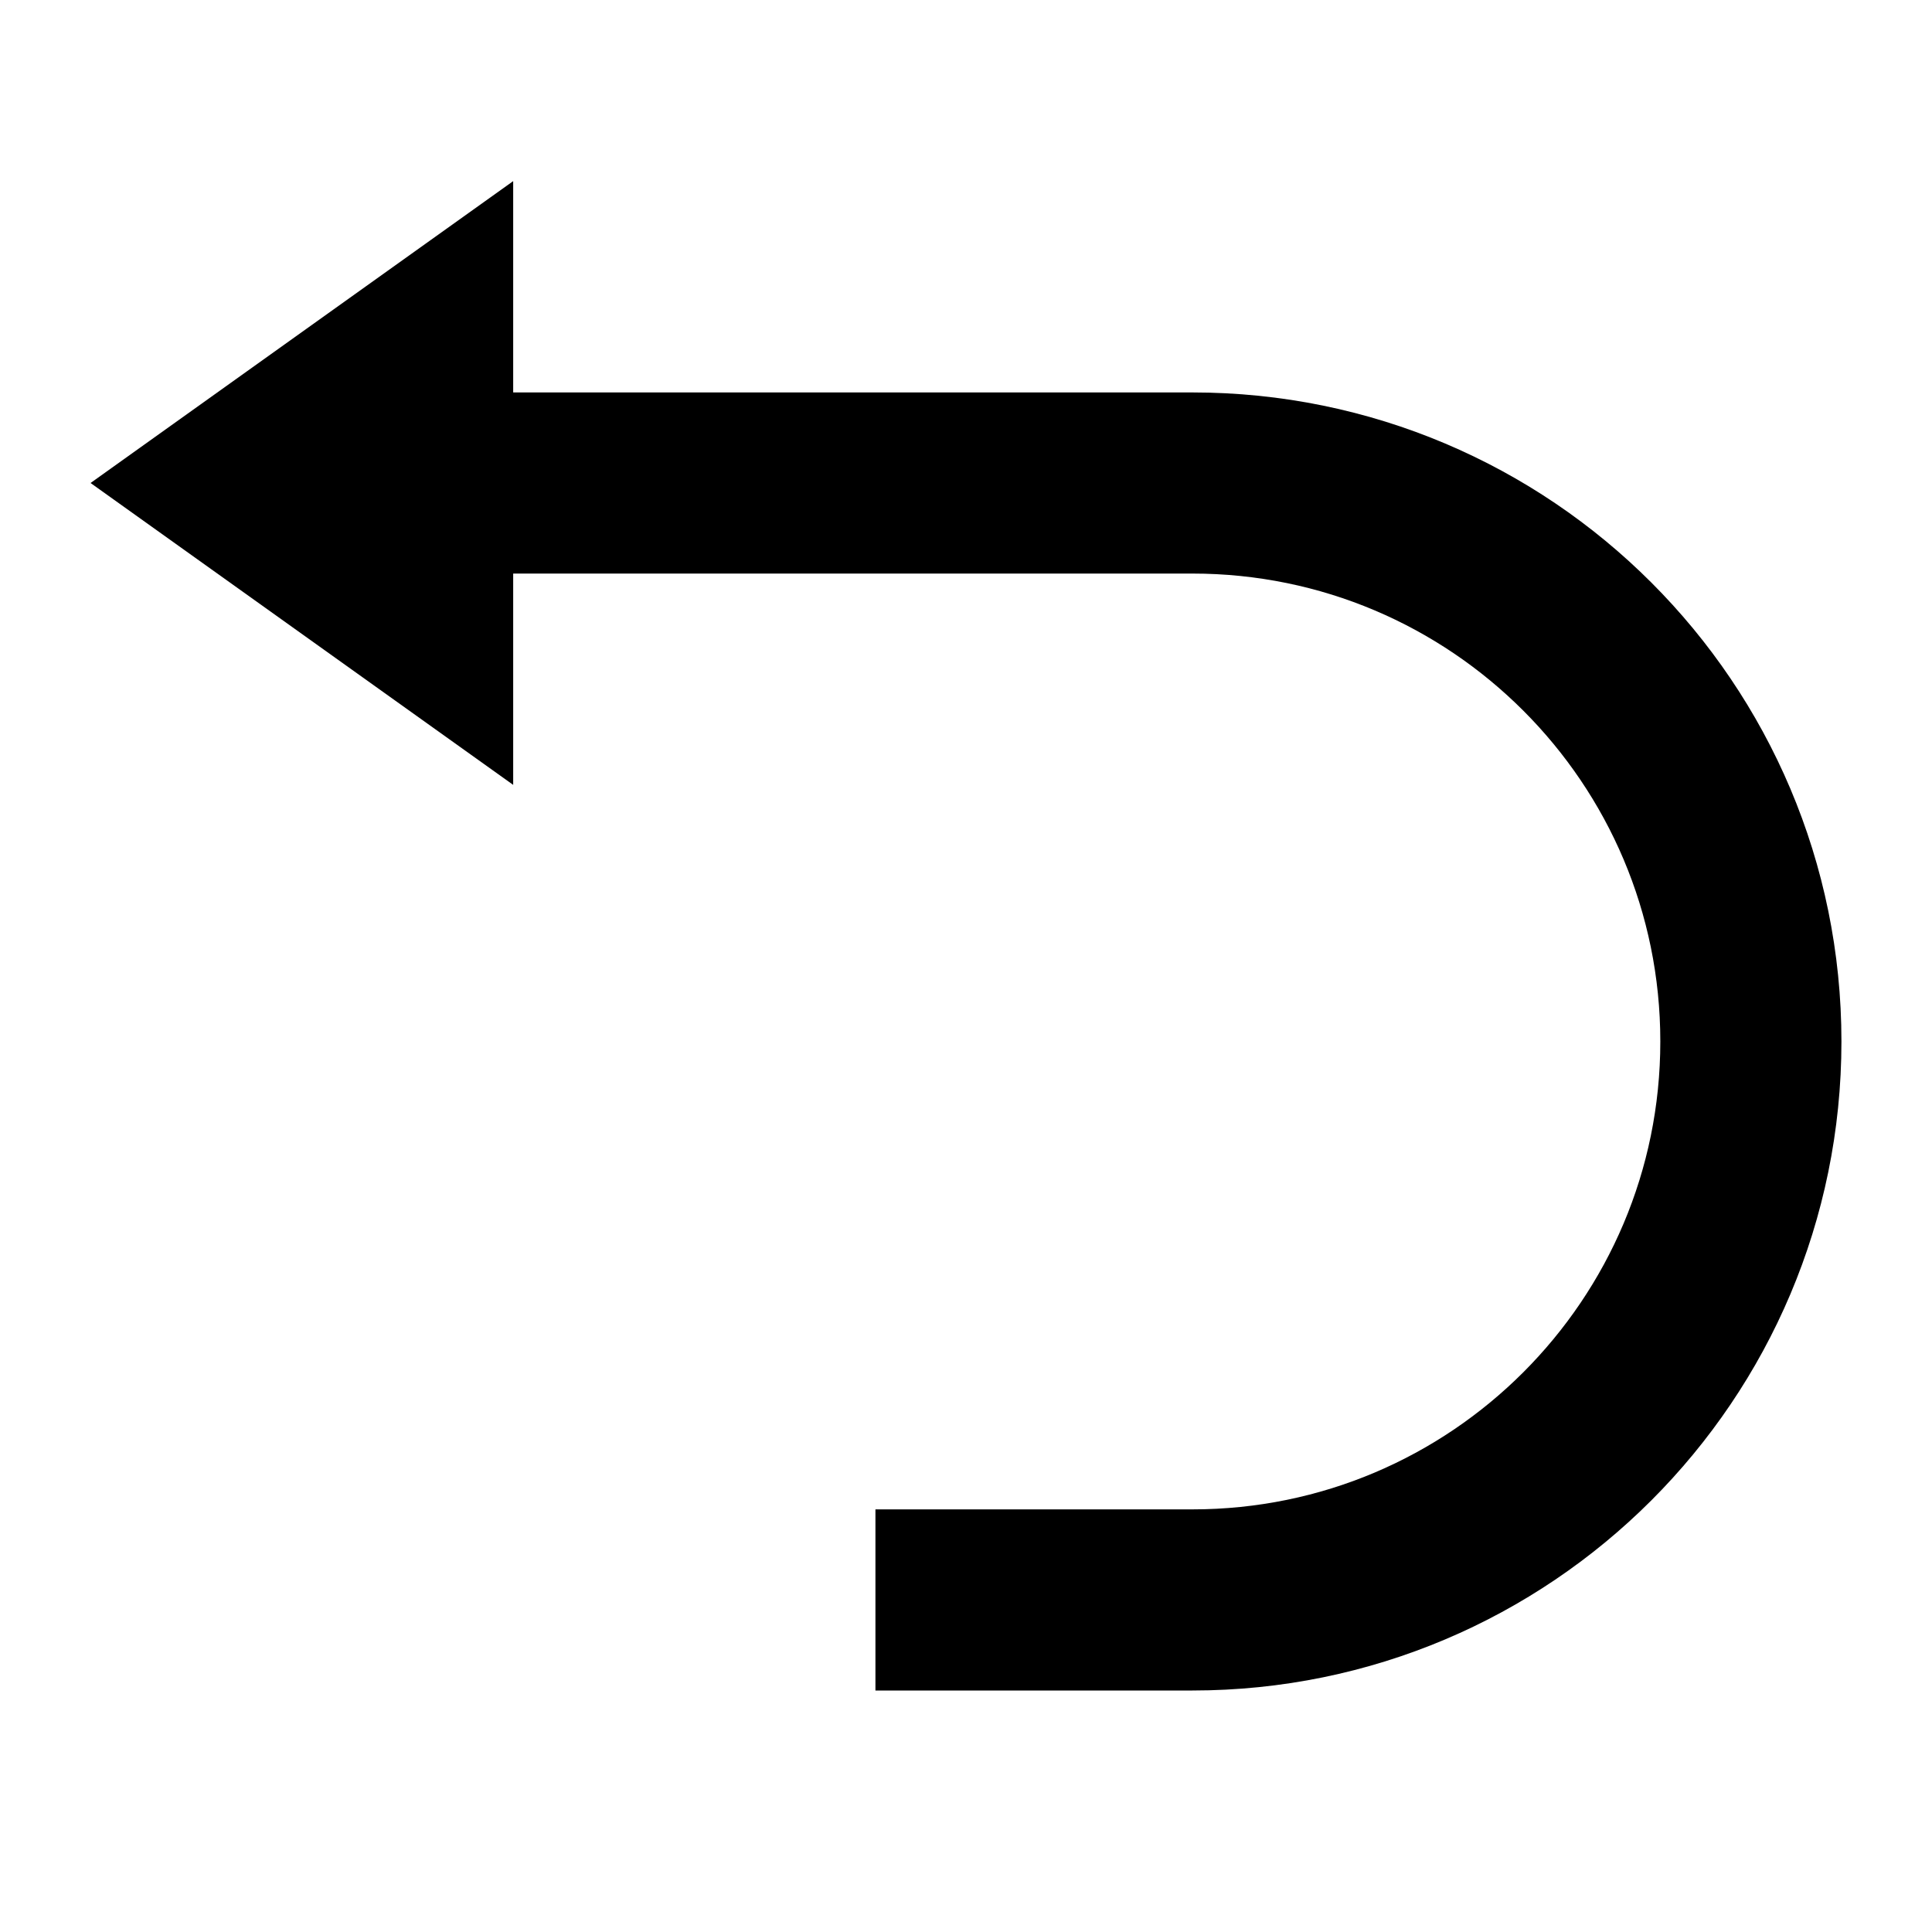
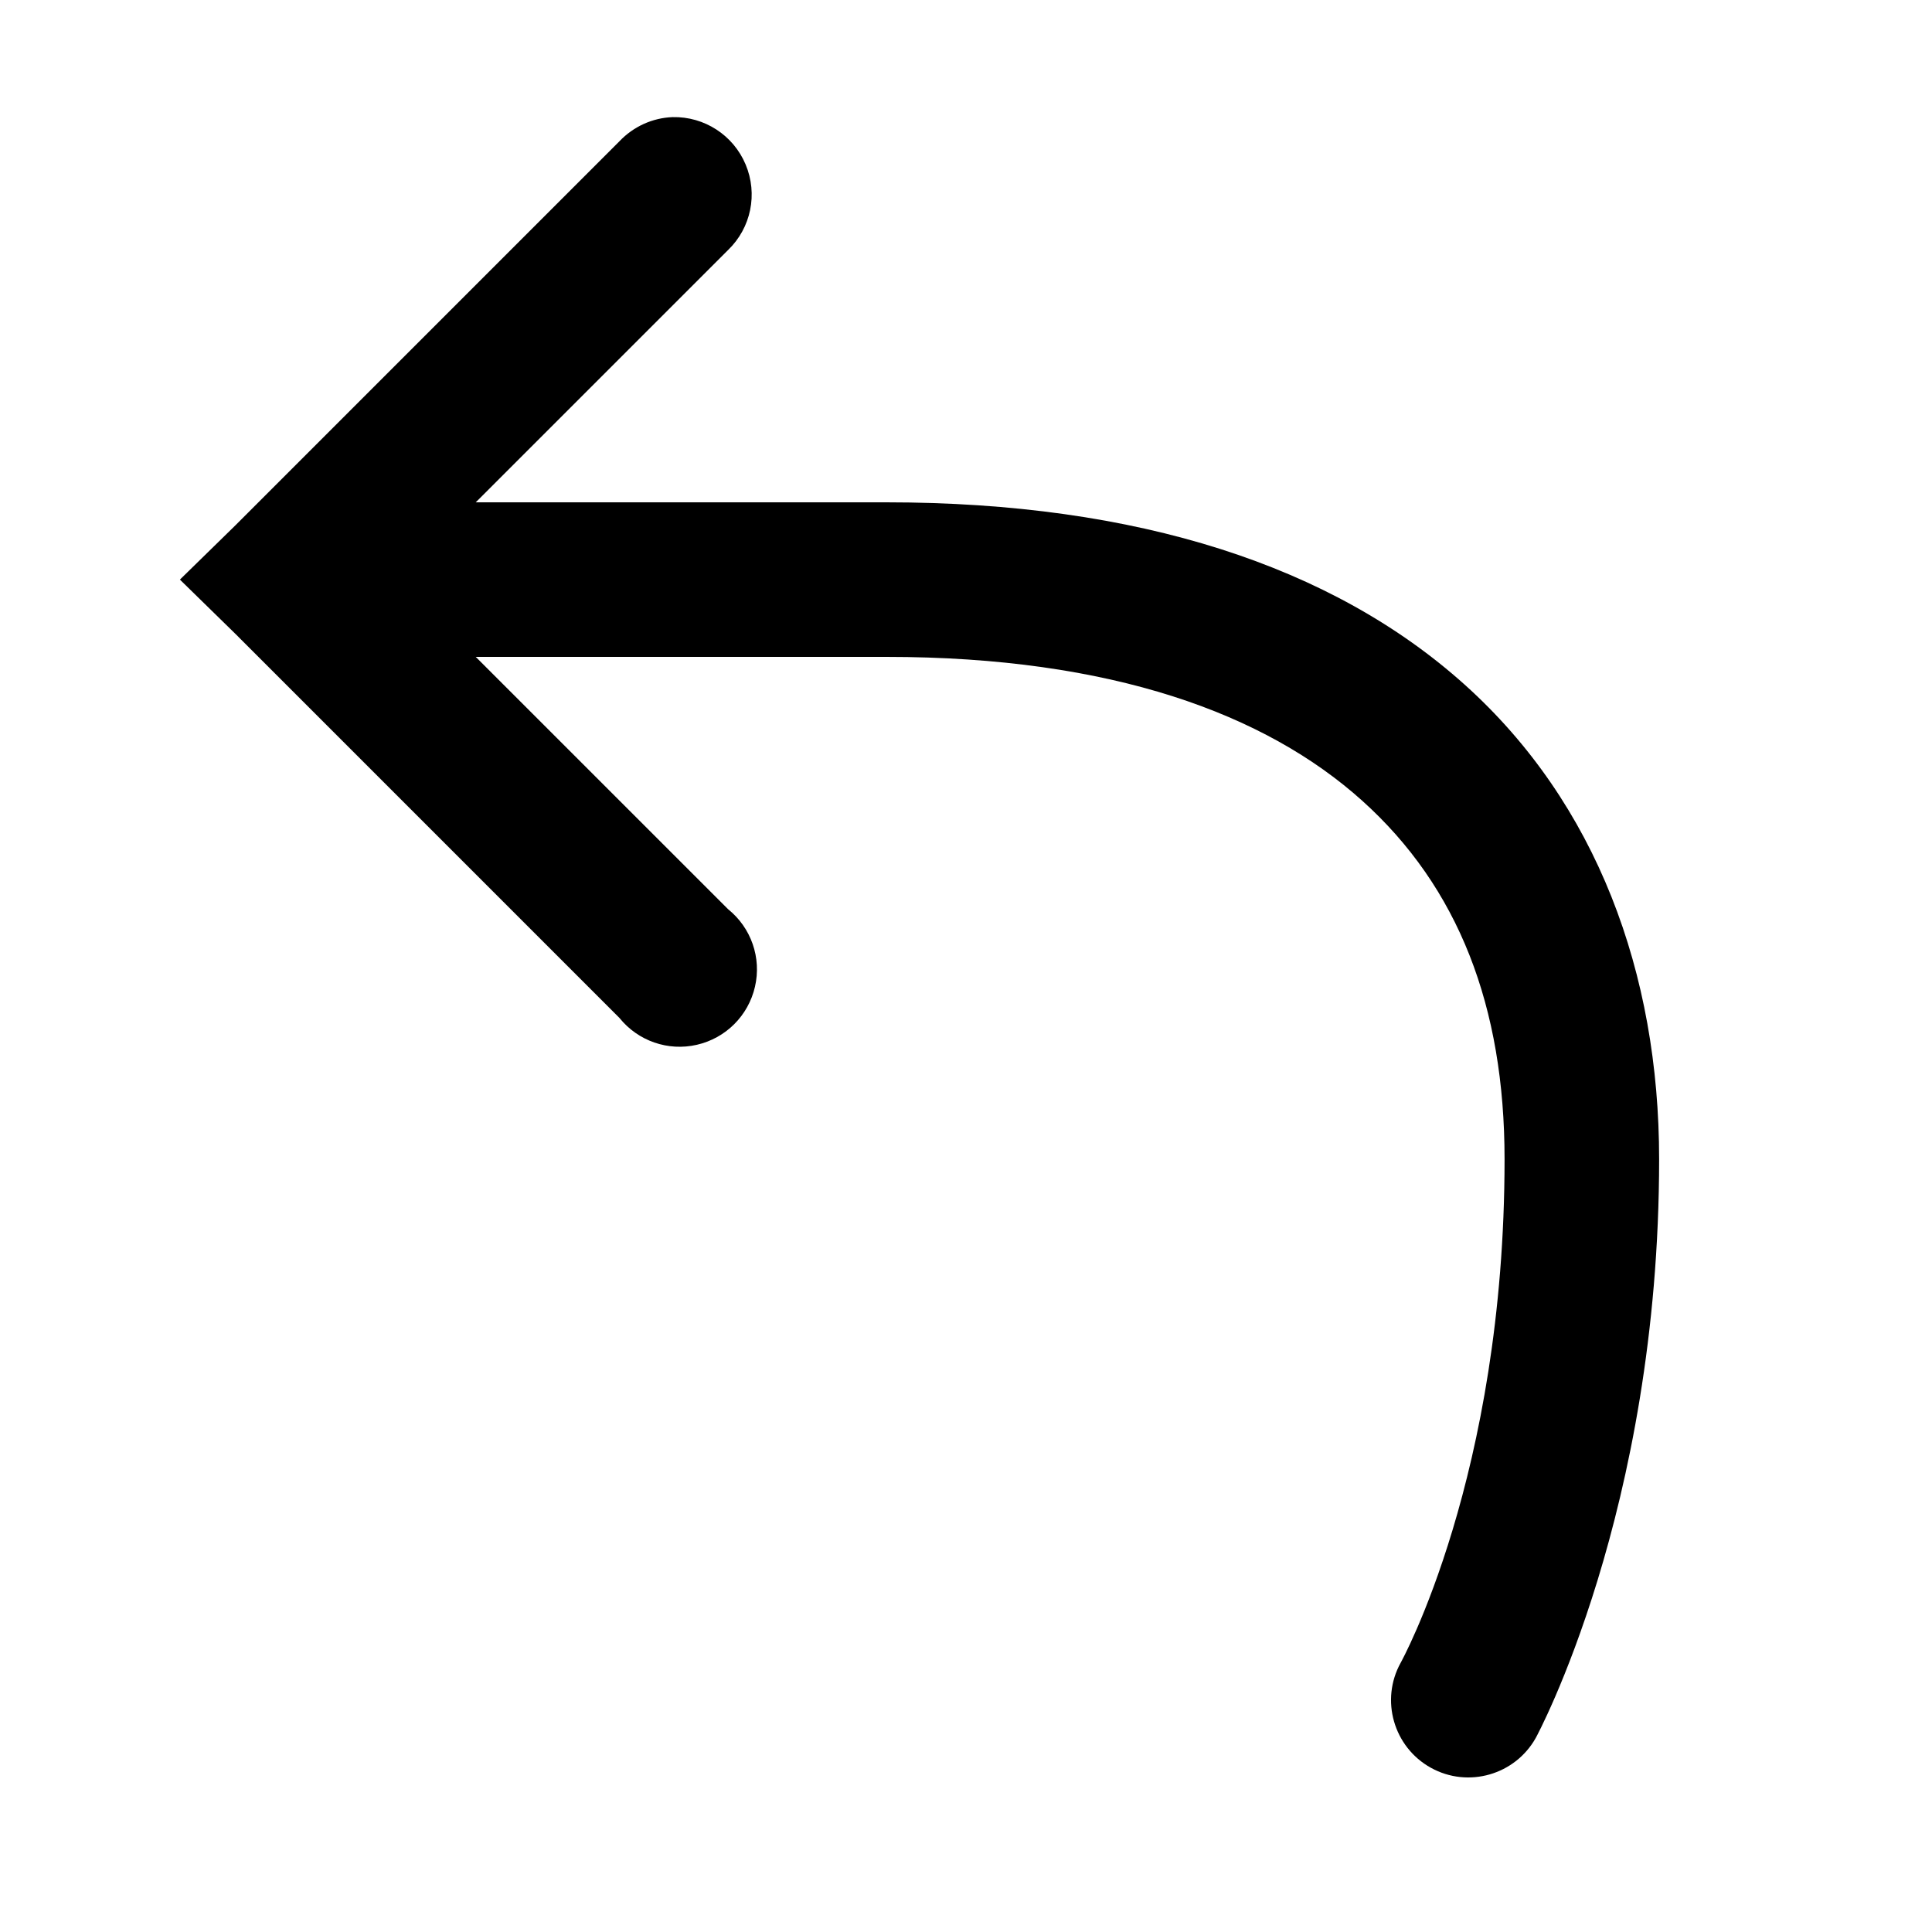
- <svg xmlns="http://www.w3.org/2000/svg" version="1.1" id="Слой_1" x="0px" y="0px" viewBox="0 0 64 64" style="enable-background:new 0 0 64 64;" xml:space="preserve">
-   <polygon points="17,6 3,16 17,26 " />
-   <path style="fill:none;stroke:currentColor;stroke-width:6;stroke-miterlimit:10;" d="M16,16h23.5C49.717,16,58,24.283,58,34.5v0  C58,44.717,49.717,53,39.5,53H29" />
+ <svg xmlns="http://www.w3.org/2000/svg" x="0px" y="0px" width="100" height="100" viewBox="0 0 50 50">
+   <path d="M 17.406 3.031 C 16.883 3.051 16.391 3.277 16.031 3.656 L 6.094 13.594 L 4.656 15 L 6.094 16.406 L 16.031 26.344 C 16.512 26.941 17.289 27.211 18.035 27.039 C 18.785 26.867 19.367 26.285 19.539 25.535 C 19.711 24.789 19.441 24.012 18.844 23.531 L 12.312 17 L 22.938 17 C 28.777 17 32.754 18.477 35.25 20.719 C 37.746 22.961 38.938 26.051 38.938 30 C 38.938 38.199 36.25 43.031 36.25 43.031 C 35.715 43.996 36.066 45.215 37.031 45.75 C 37.996 46.285 39.215 45.934 39.75 44.969 C 39.75 44.969 42.938 39.109 42.938 30 C 42.938 25.191 41.324 20.789 37.906 17.719 C 34.488 14.648 29.453 13 22.938 13 L 12.312 13 L 18.844 6.469 C 19.438 5.895 19.617 5.02 19.297 4.258 C 18.98 3.5 18.23 3.012 17.406 3.031 Z" />
</svg>
